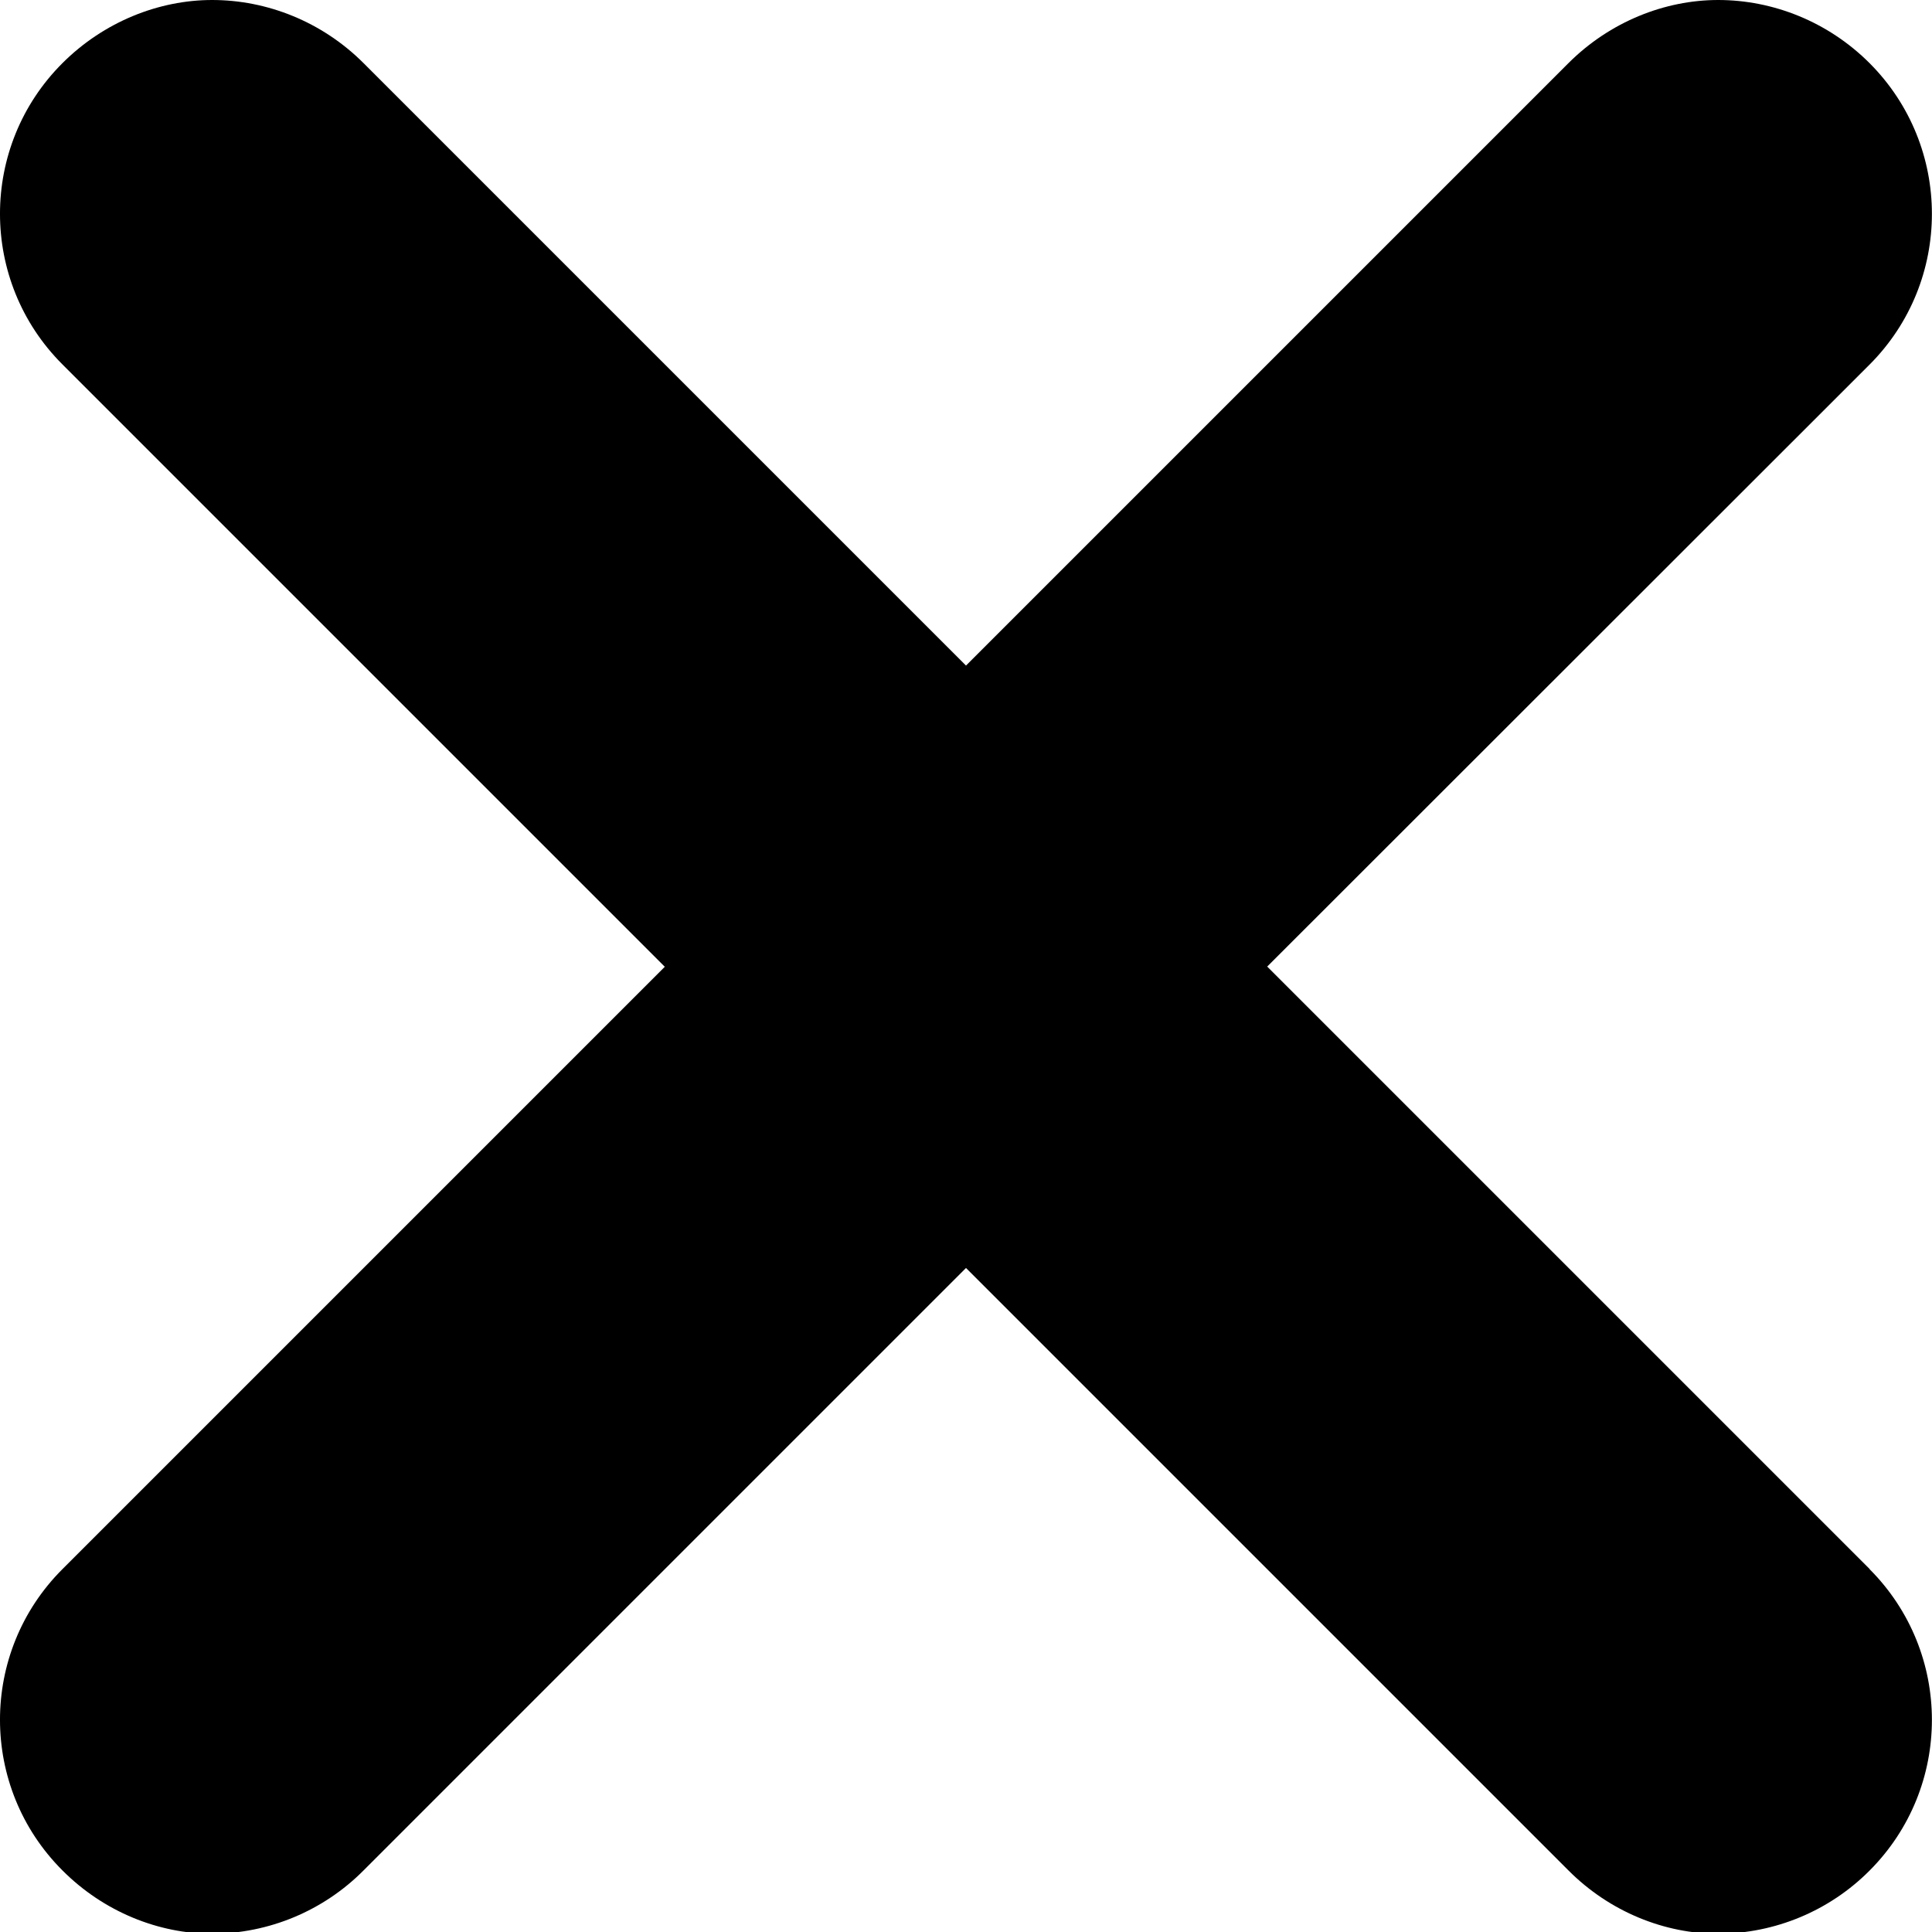
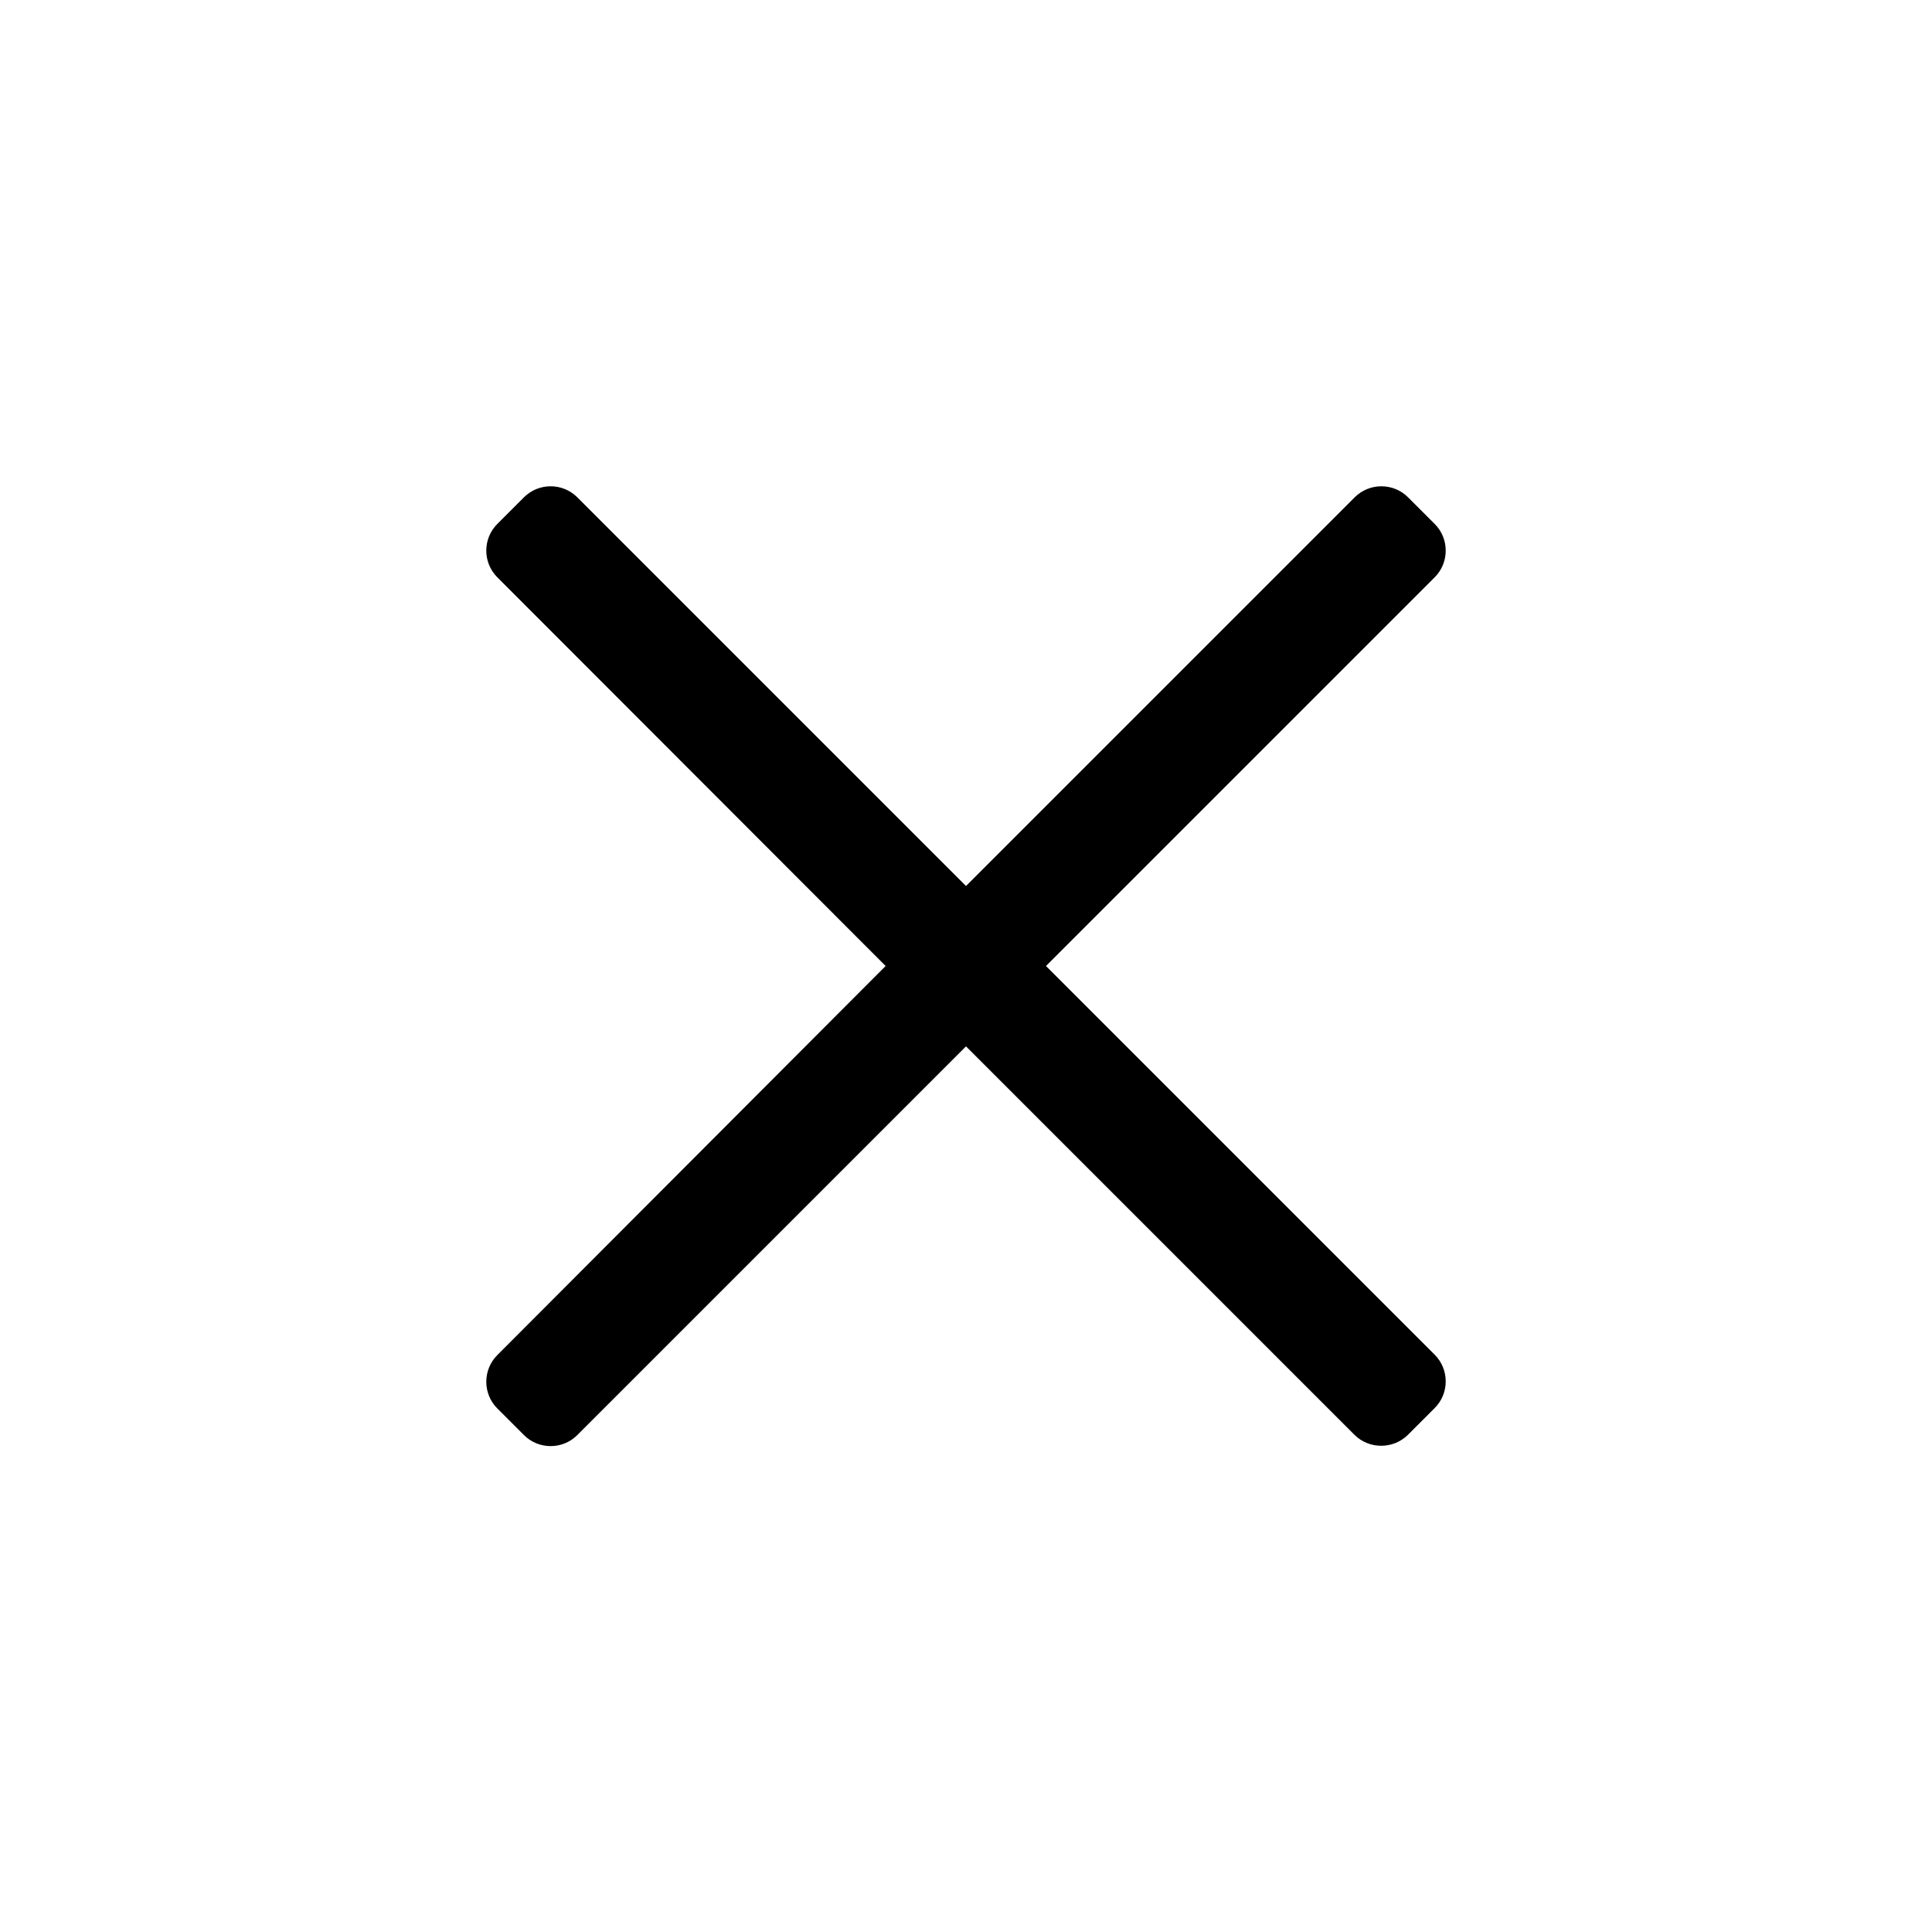
- <svg xmlns="http://www.w3.org/2000/svg" width="10" height="10">
-   <path d="M9.677 8.122c.43.431.43 1.129 0 1.56a1.11 1.11 0 0 1-.784.327c-.275 0-.56-.112-.775-.328L5 6.563 1.882 9.681a1.11 1.11 0 0 1-.784.328c-.275 0-.56-.112-.775-.328a1.102 1.102 0 0 1 0-1.559l3.118-3.118L.323 1.886a1.102 1.102 0 0 1 0-1.559C.538.112.823 0 1.098 0c.284 0 .569.112.784.327L5 3.445 8.118.327c.215-.215.5-.327.775-.327.284 0 .569.112.784.327.43.431.43 1.129 0 1.56L6.559 5.003l3.118 3.118z" fill="currentColor" fill-rule="evenodd" />
+ <svg xmlns="http://www.w3.org/2000/svg" viewBox="0 0 500 500">
+   <path fill="currentColor" d="M350.6 371.4L250 270.8 149.4 371.4c-3.8 3.8-10 3.8-13.8 0l-6.9-6.9c-3.8-3.8-3.8-10 0-13.8L229.2 250 128.7 149.4c-3.8-3.8-3.8-10 0-13.8l6.9-6.9c3.8-3.8 10-3.8 13.8 0L250 229.3l100.6-100.6c3.8-3.8 10-3.8 13.8 0l6.9 6.9c3.8 3.8 3.8 10 0 13.8L270.7 250l100.6 100.6c3.8 3.8 3.8 10 0 13.8l-6.9 6.9c-3.8 3.8-10 3.8-13.8.1z" />
</svg>
